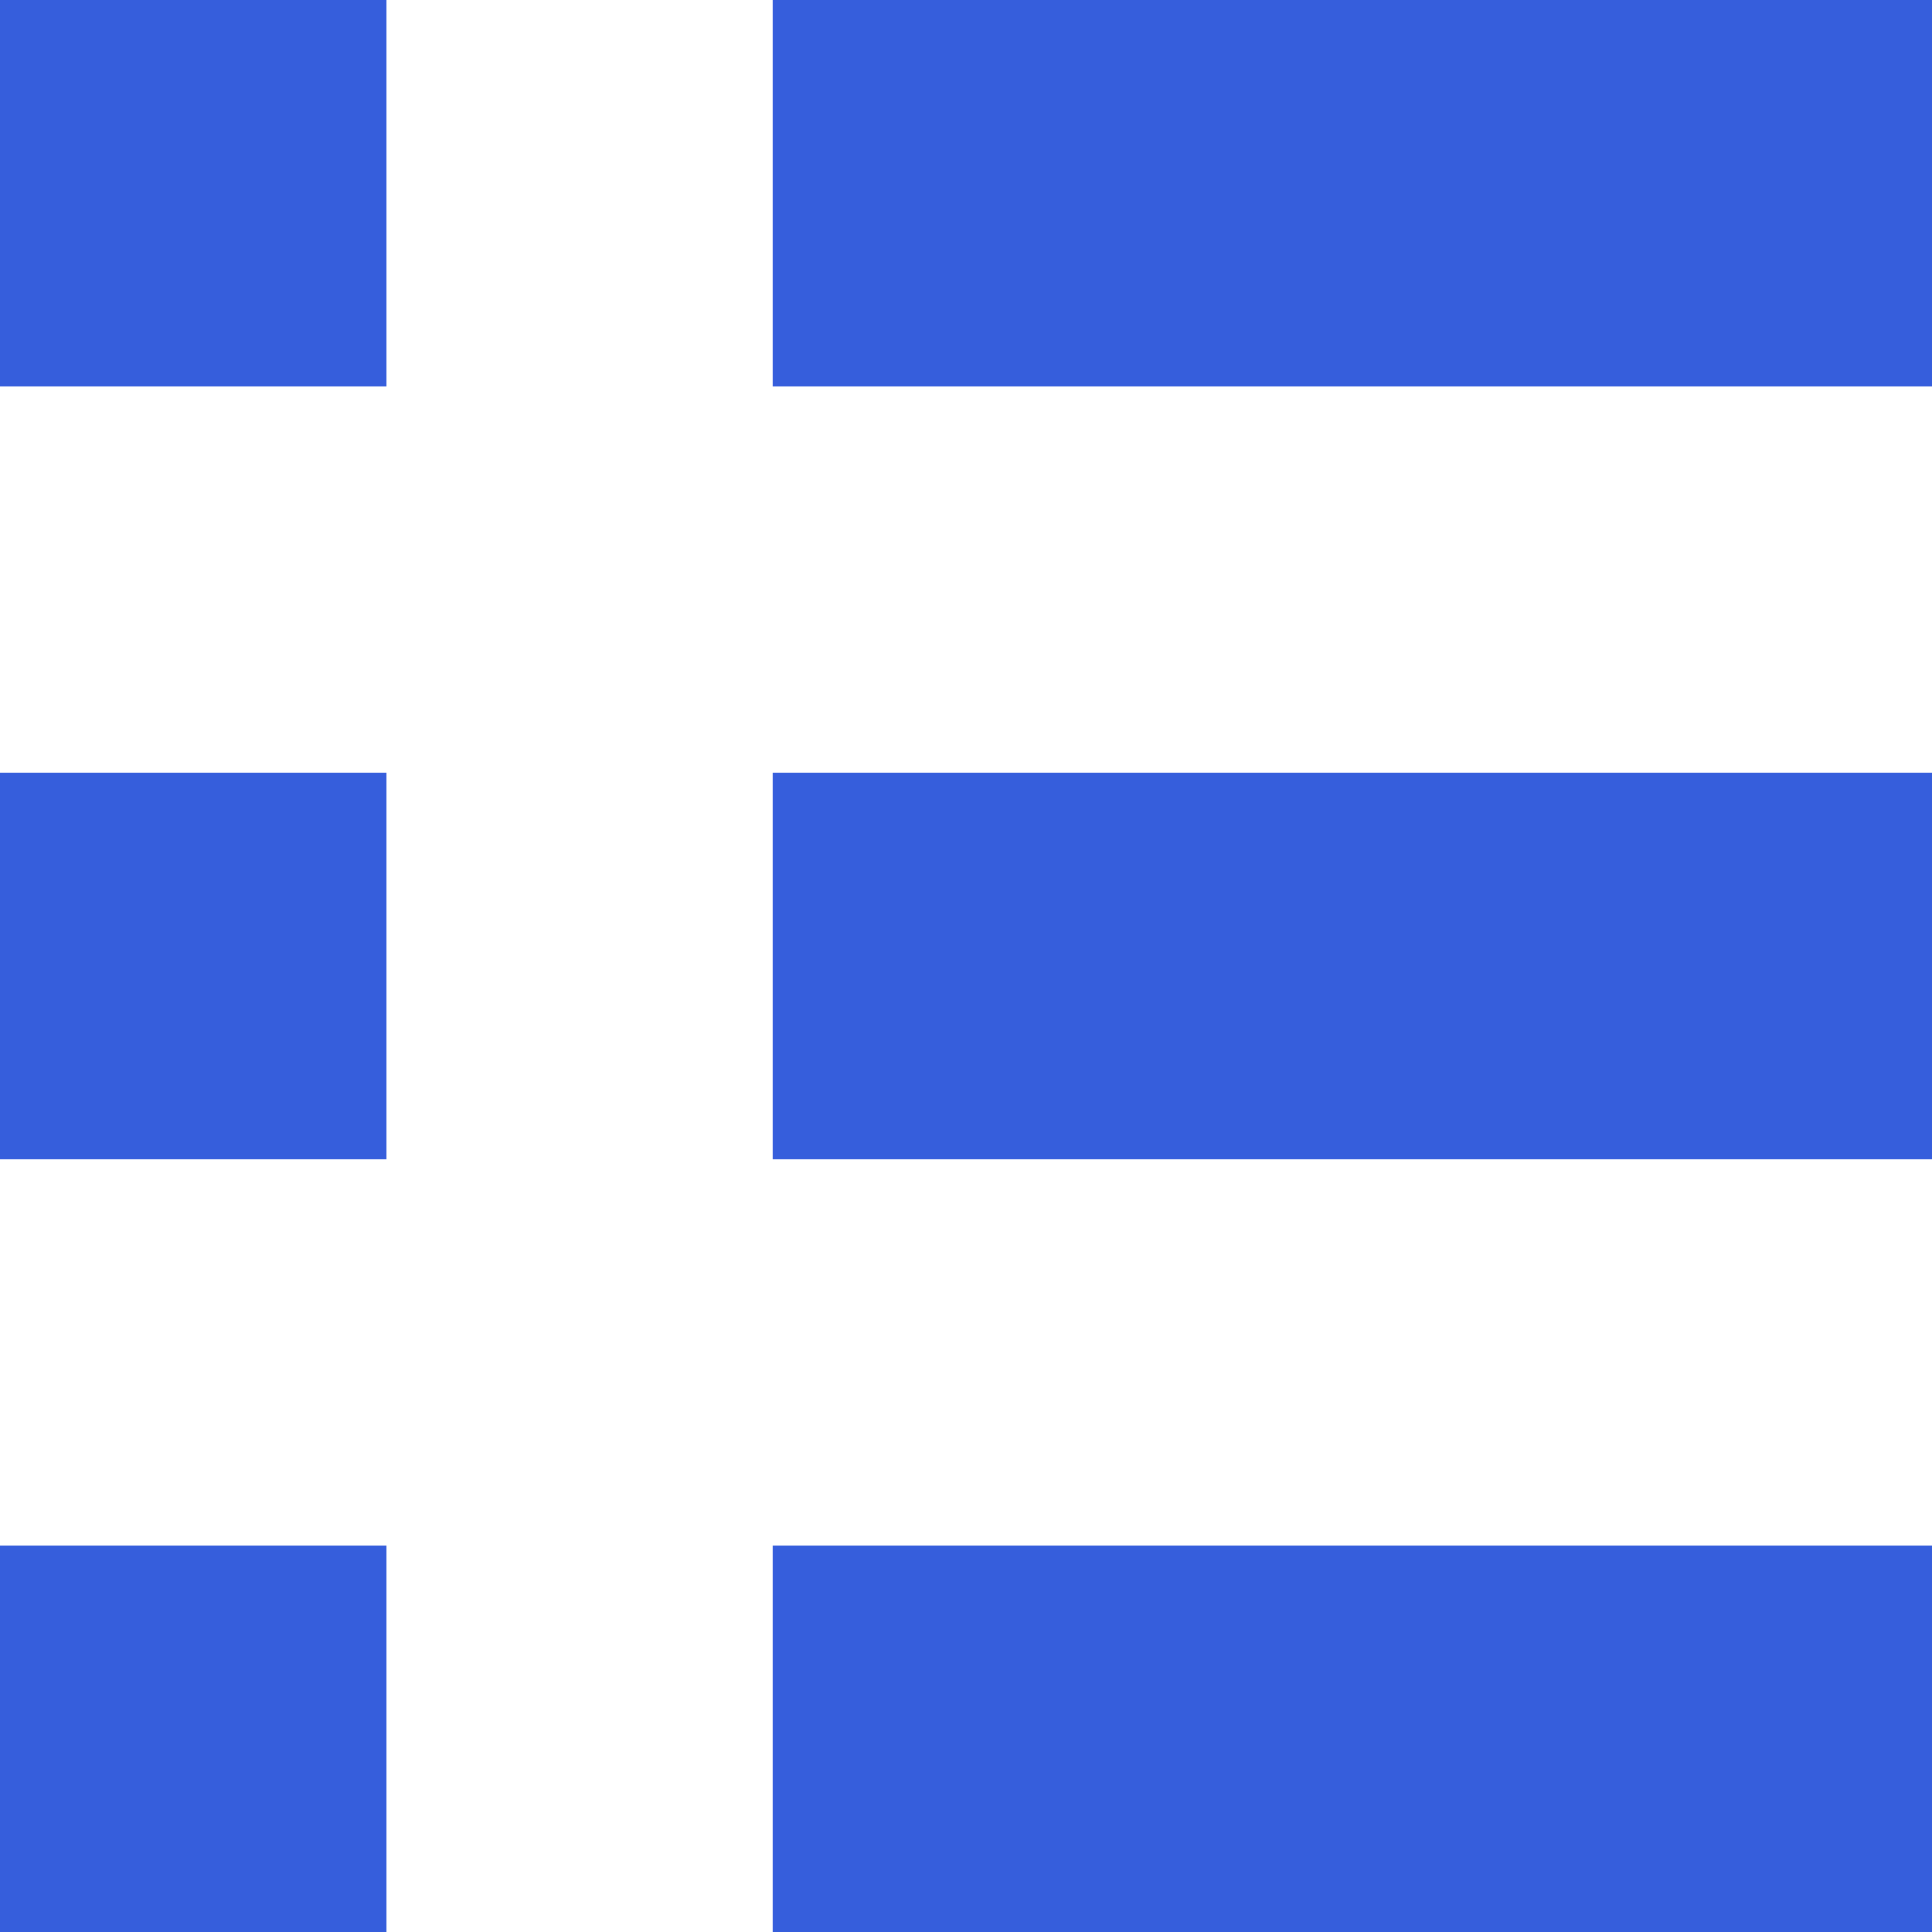
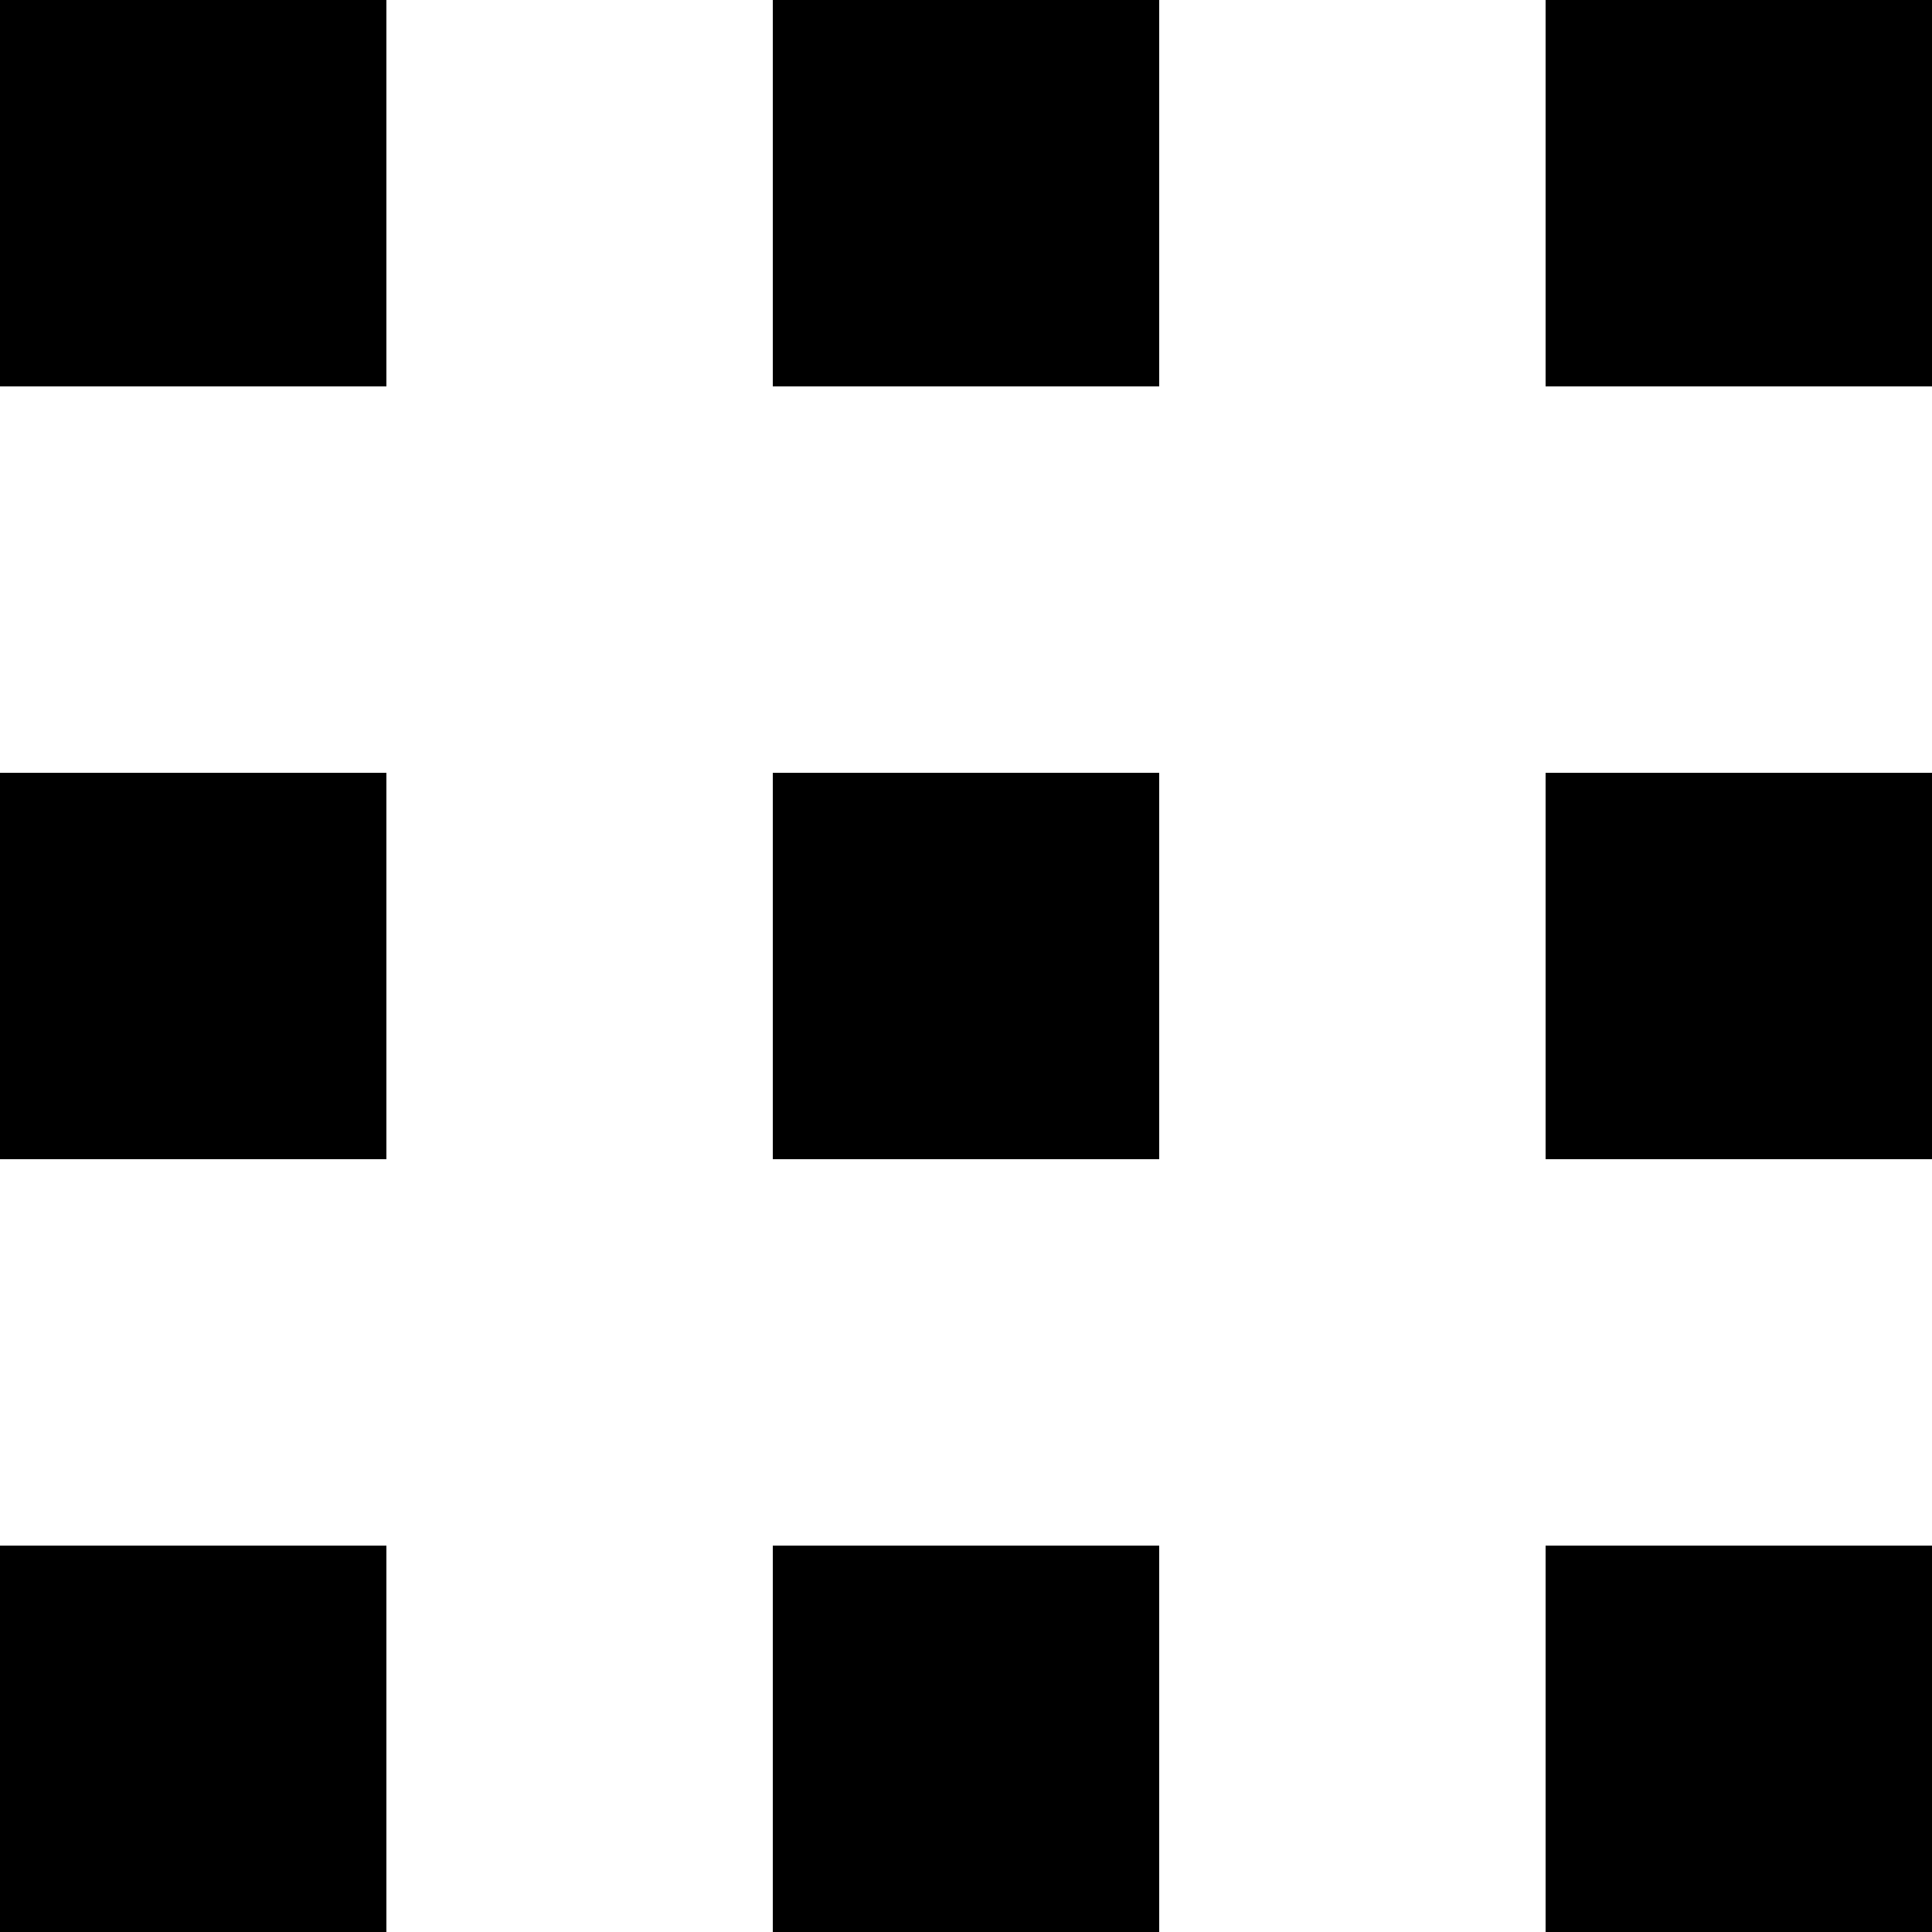
<svg xmlns="http://www.w3.org/2000/svg" width="32" height="32" viewBox="0 0 32 32" fill="none">
-   <rect width="6.4" height="6.4" fill="#365EDC" />
-   <rect y="12.8" width="6.4" height="6.4" fill="#365EDC" />
-   <rect y="25.6" width="6.4" height="6.4" fill="#365EDC" />
-   <rect x="12.8" width="19.2" height="6.4" fill="#365EDC" />
-   <rect x="12.8" y="12.8" width="19.2" height="6.4" fill="#365EDC" />
-   <rect x="12.8" y="25.6" width="19.2" height="6.4" fill="#365EDC" />
+   <rect width="6.4" height="6.4" fill="currentColor" />
+   <rect y="12.8" width="6.4" height="6.4" fill="currentColor" />
+   <rect y="25.6" width="6.4" height="6.4" fill="currentColor" />
+   <rect x="12.8" width="6.4" height="6.4" fill="currentColor" />
+   <rect x="12.8" y="12.8" width="6.4" height="6.4" fill="currentColor" />
+   <rect x="12.8" y="25.6" width="6.4" height="6.4" fill="currentColor" />
+   <rect x="25.6" width="6.4" height="6.4" fill="currentColor" />
+   <rect x="25.6" y="12.8" width="6.4" height="6.4" fill="currentColor" />
+   <rect x="25.6" y="25.6" width="6.4" height="6.4" fill="currentColor" />
</svg>
